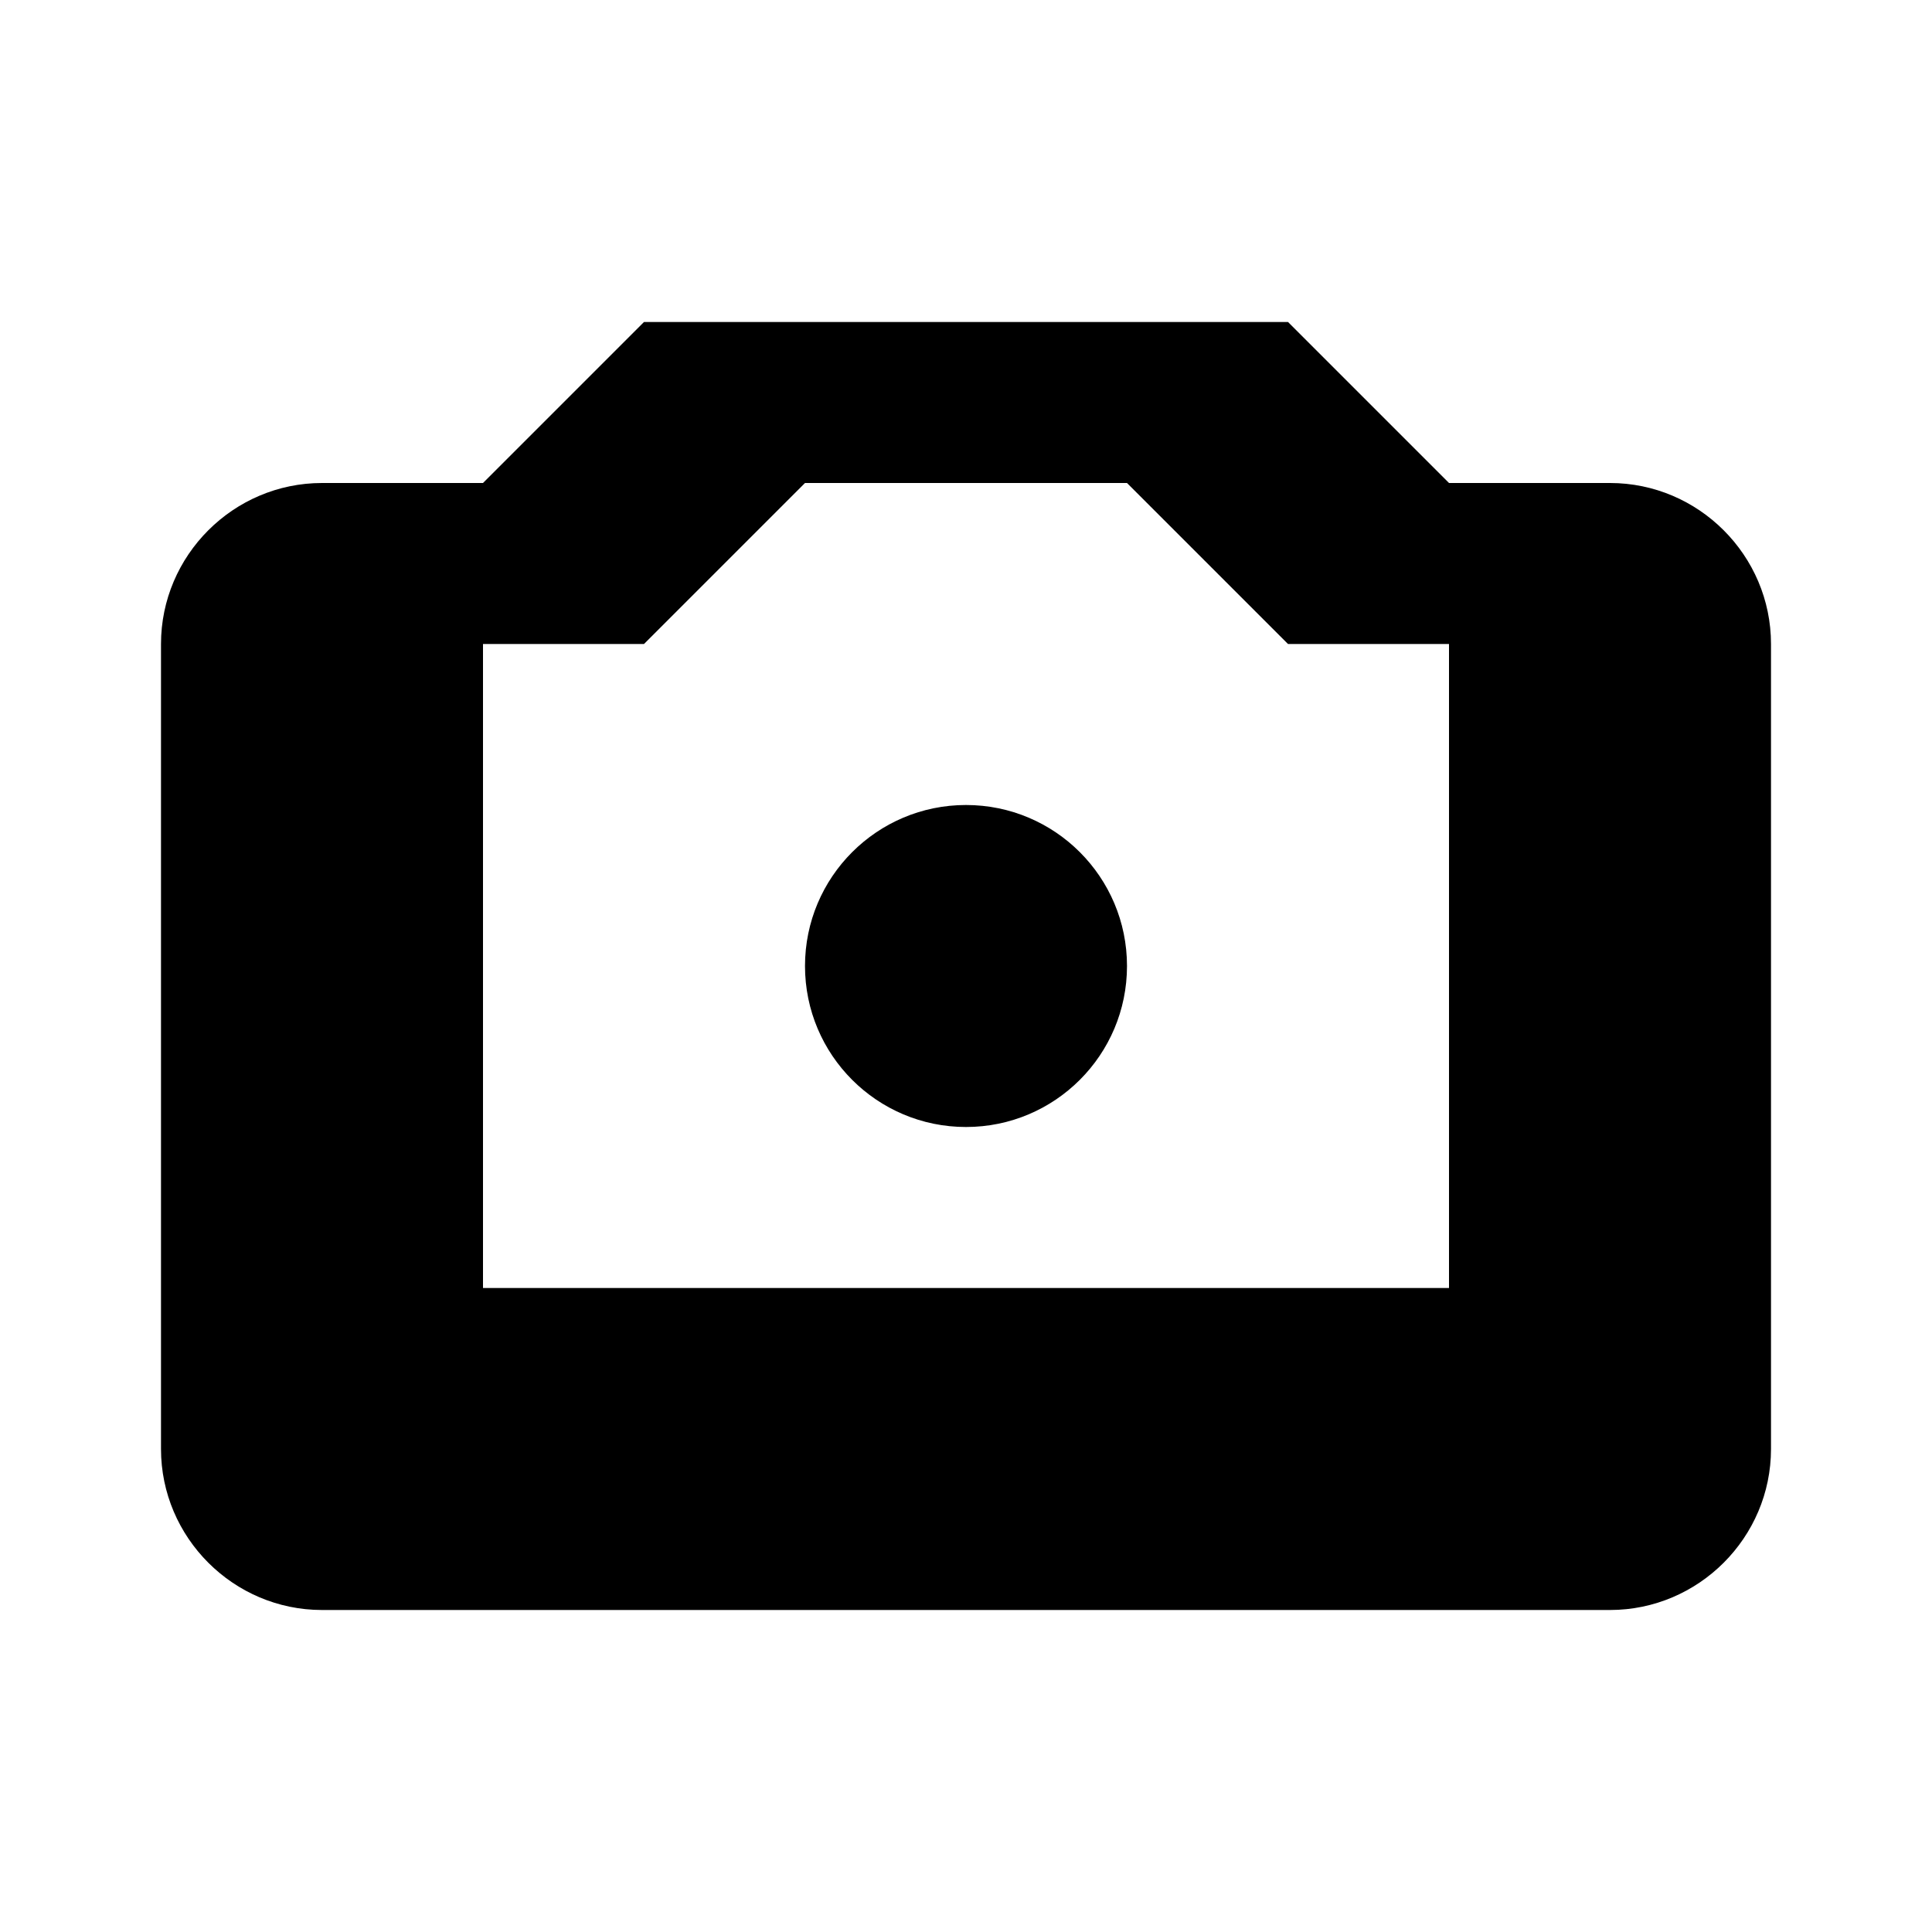
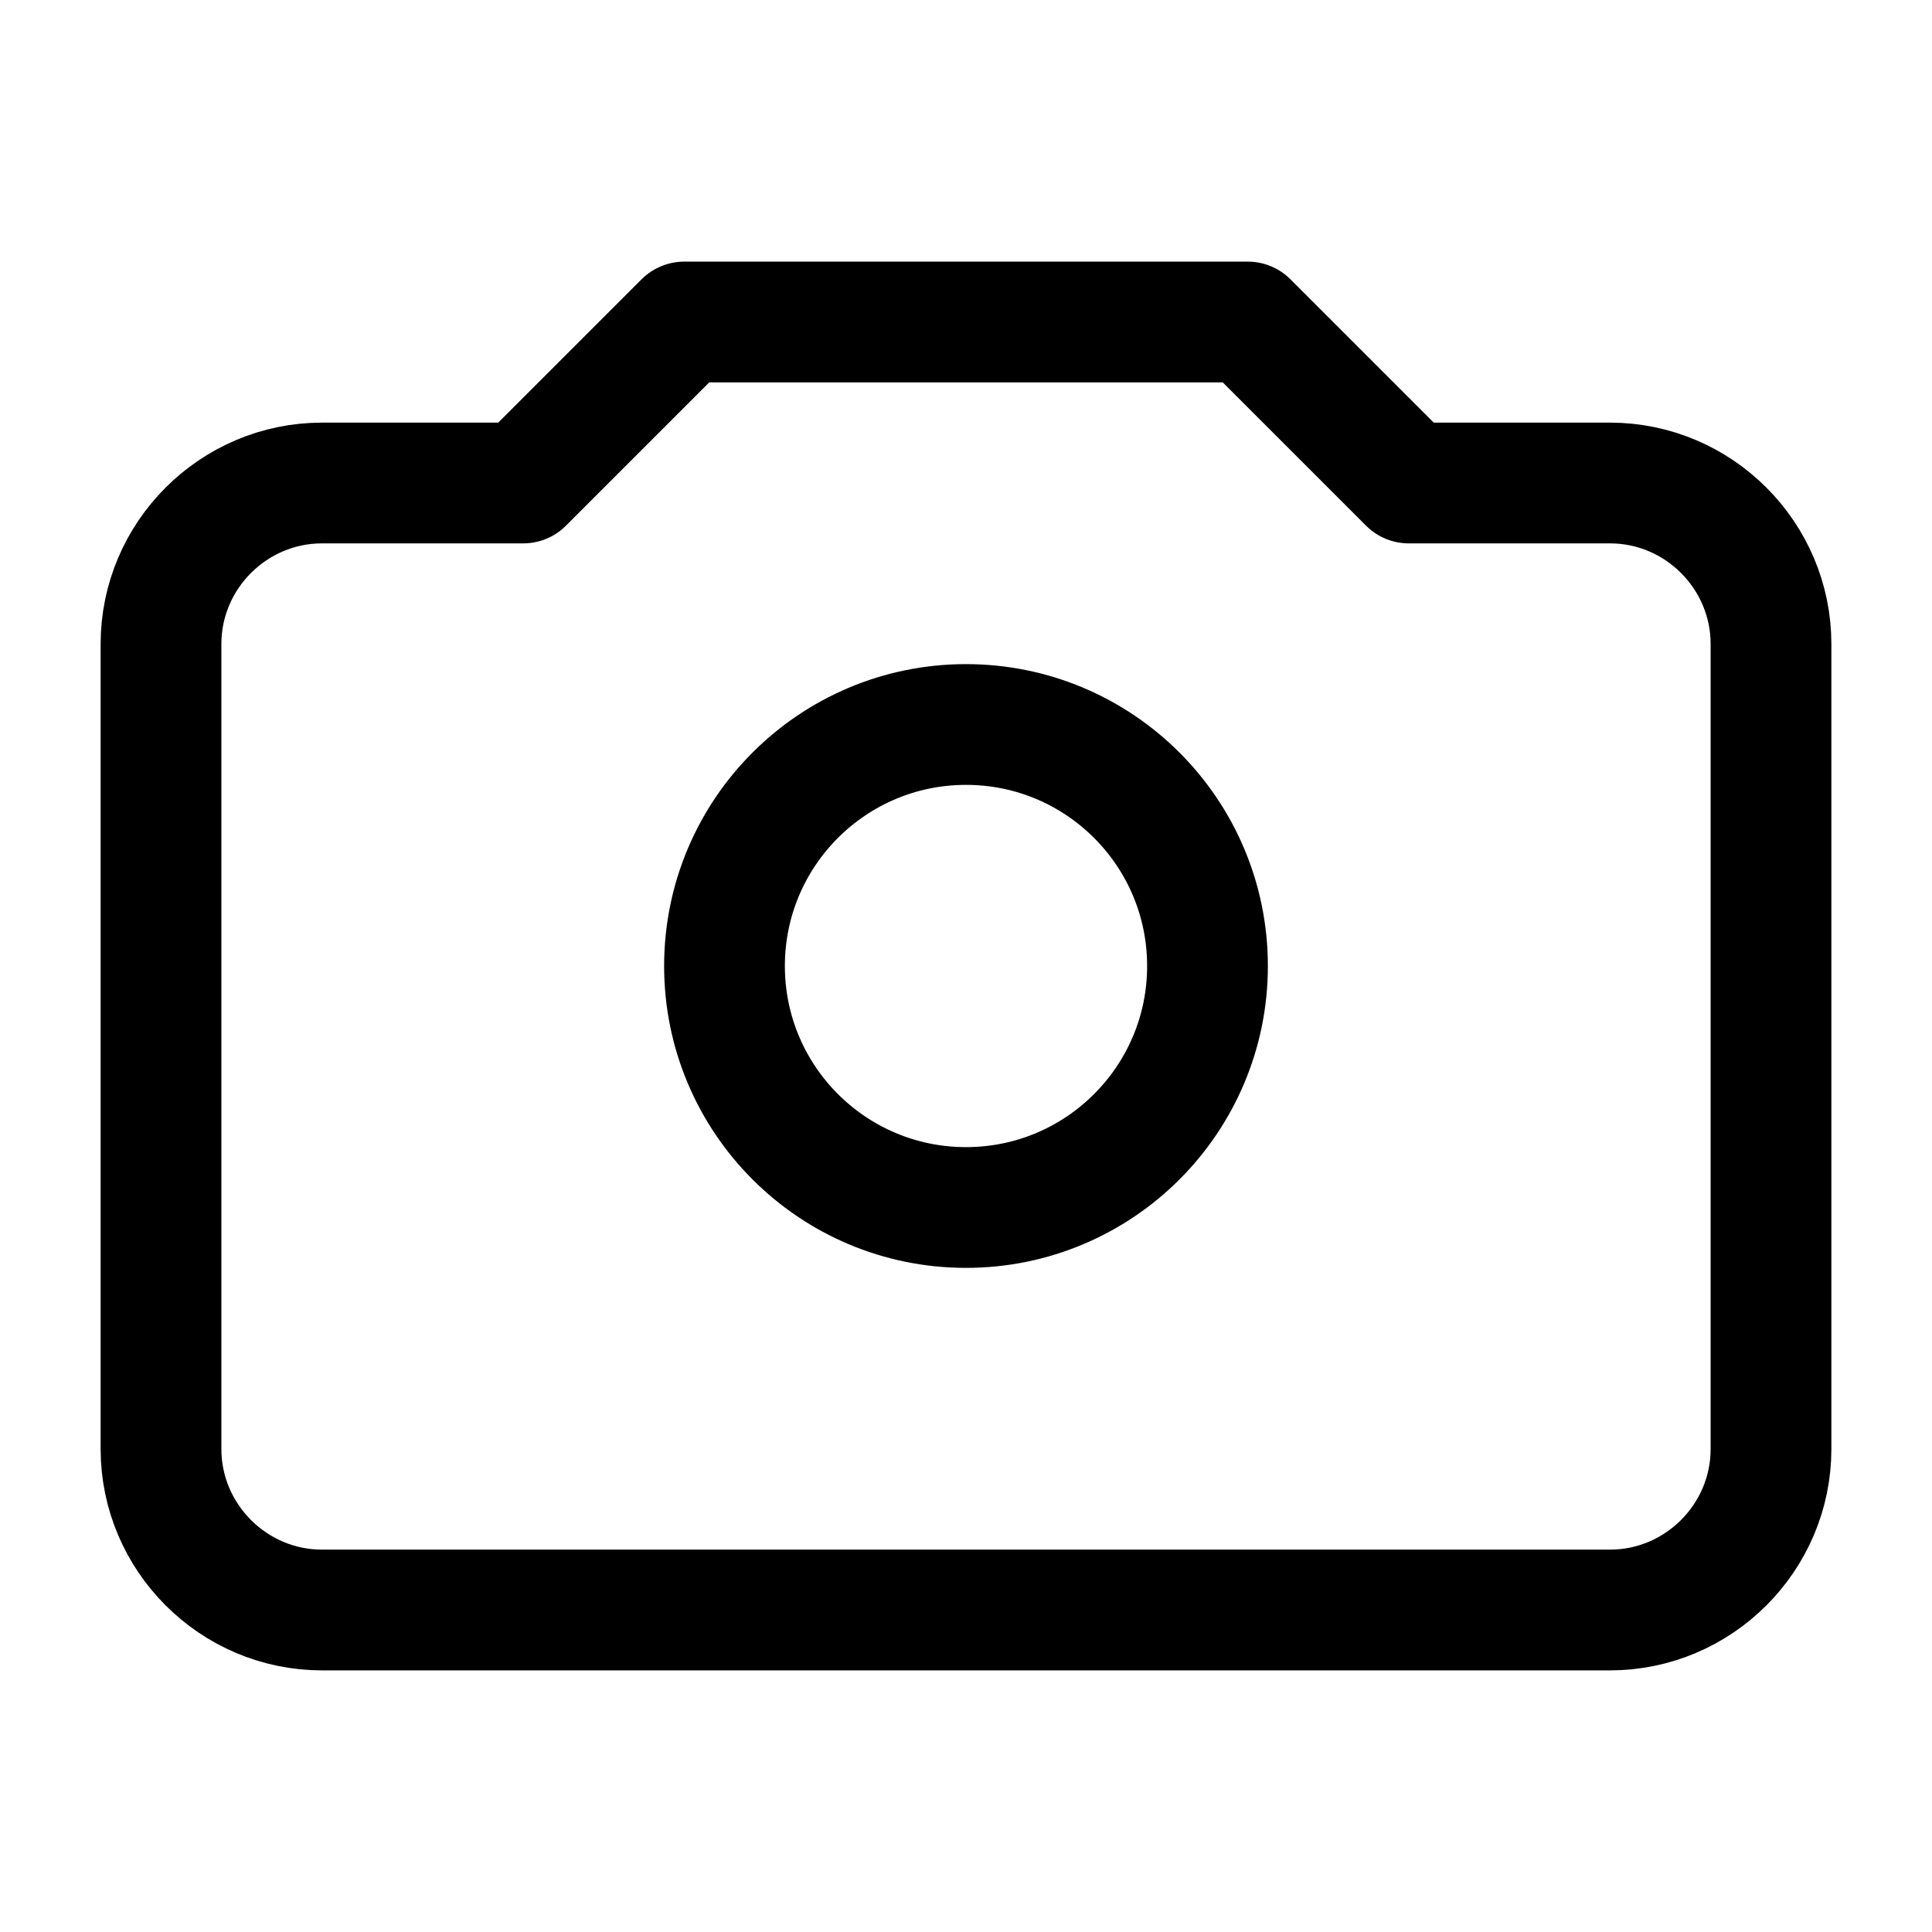
- <svg xmlns="http://www.w3.org/2000/svg" viewBox="0 0 24 24" fill="currentColor">
-   <path d="M20 6h-2l-2-2H8l-2 2H4c-1.1 0-2 .9-2 2v10c0 1.1.9 2 2 2h16c1.1 0 2-.9 2-2V8c0-1.1-.9-2-2-2zM18 16H6V8h2l2-2h4l2 2h2v8z" />
-   <circle cx="12" cy="12" r="2" />
+ <svg xmlns="http://www.w3.org/2000/svg" viewBox="0 0 24 24" fill="none" stroke="currentColor" stroke-width="1.5" stroke-linecap="round" stroke-linejoin="round">
+   <path d="M20 6h-2.5l-2-2h-7l-2 2H4c-1.1 0-2 .9-2 2v10c0 1.1.9 2 2 2h16c1.1 0 2-.9 2-2V8c0-1.1-.9-2-2-2z" />
+   <circle cx="12" cy="12" r="3" />
</svg>
